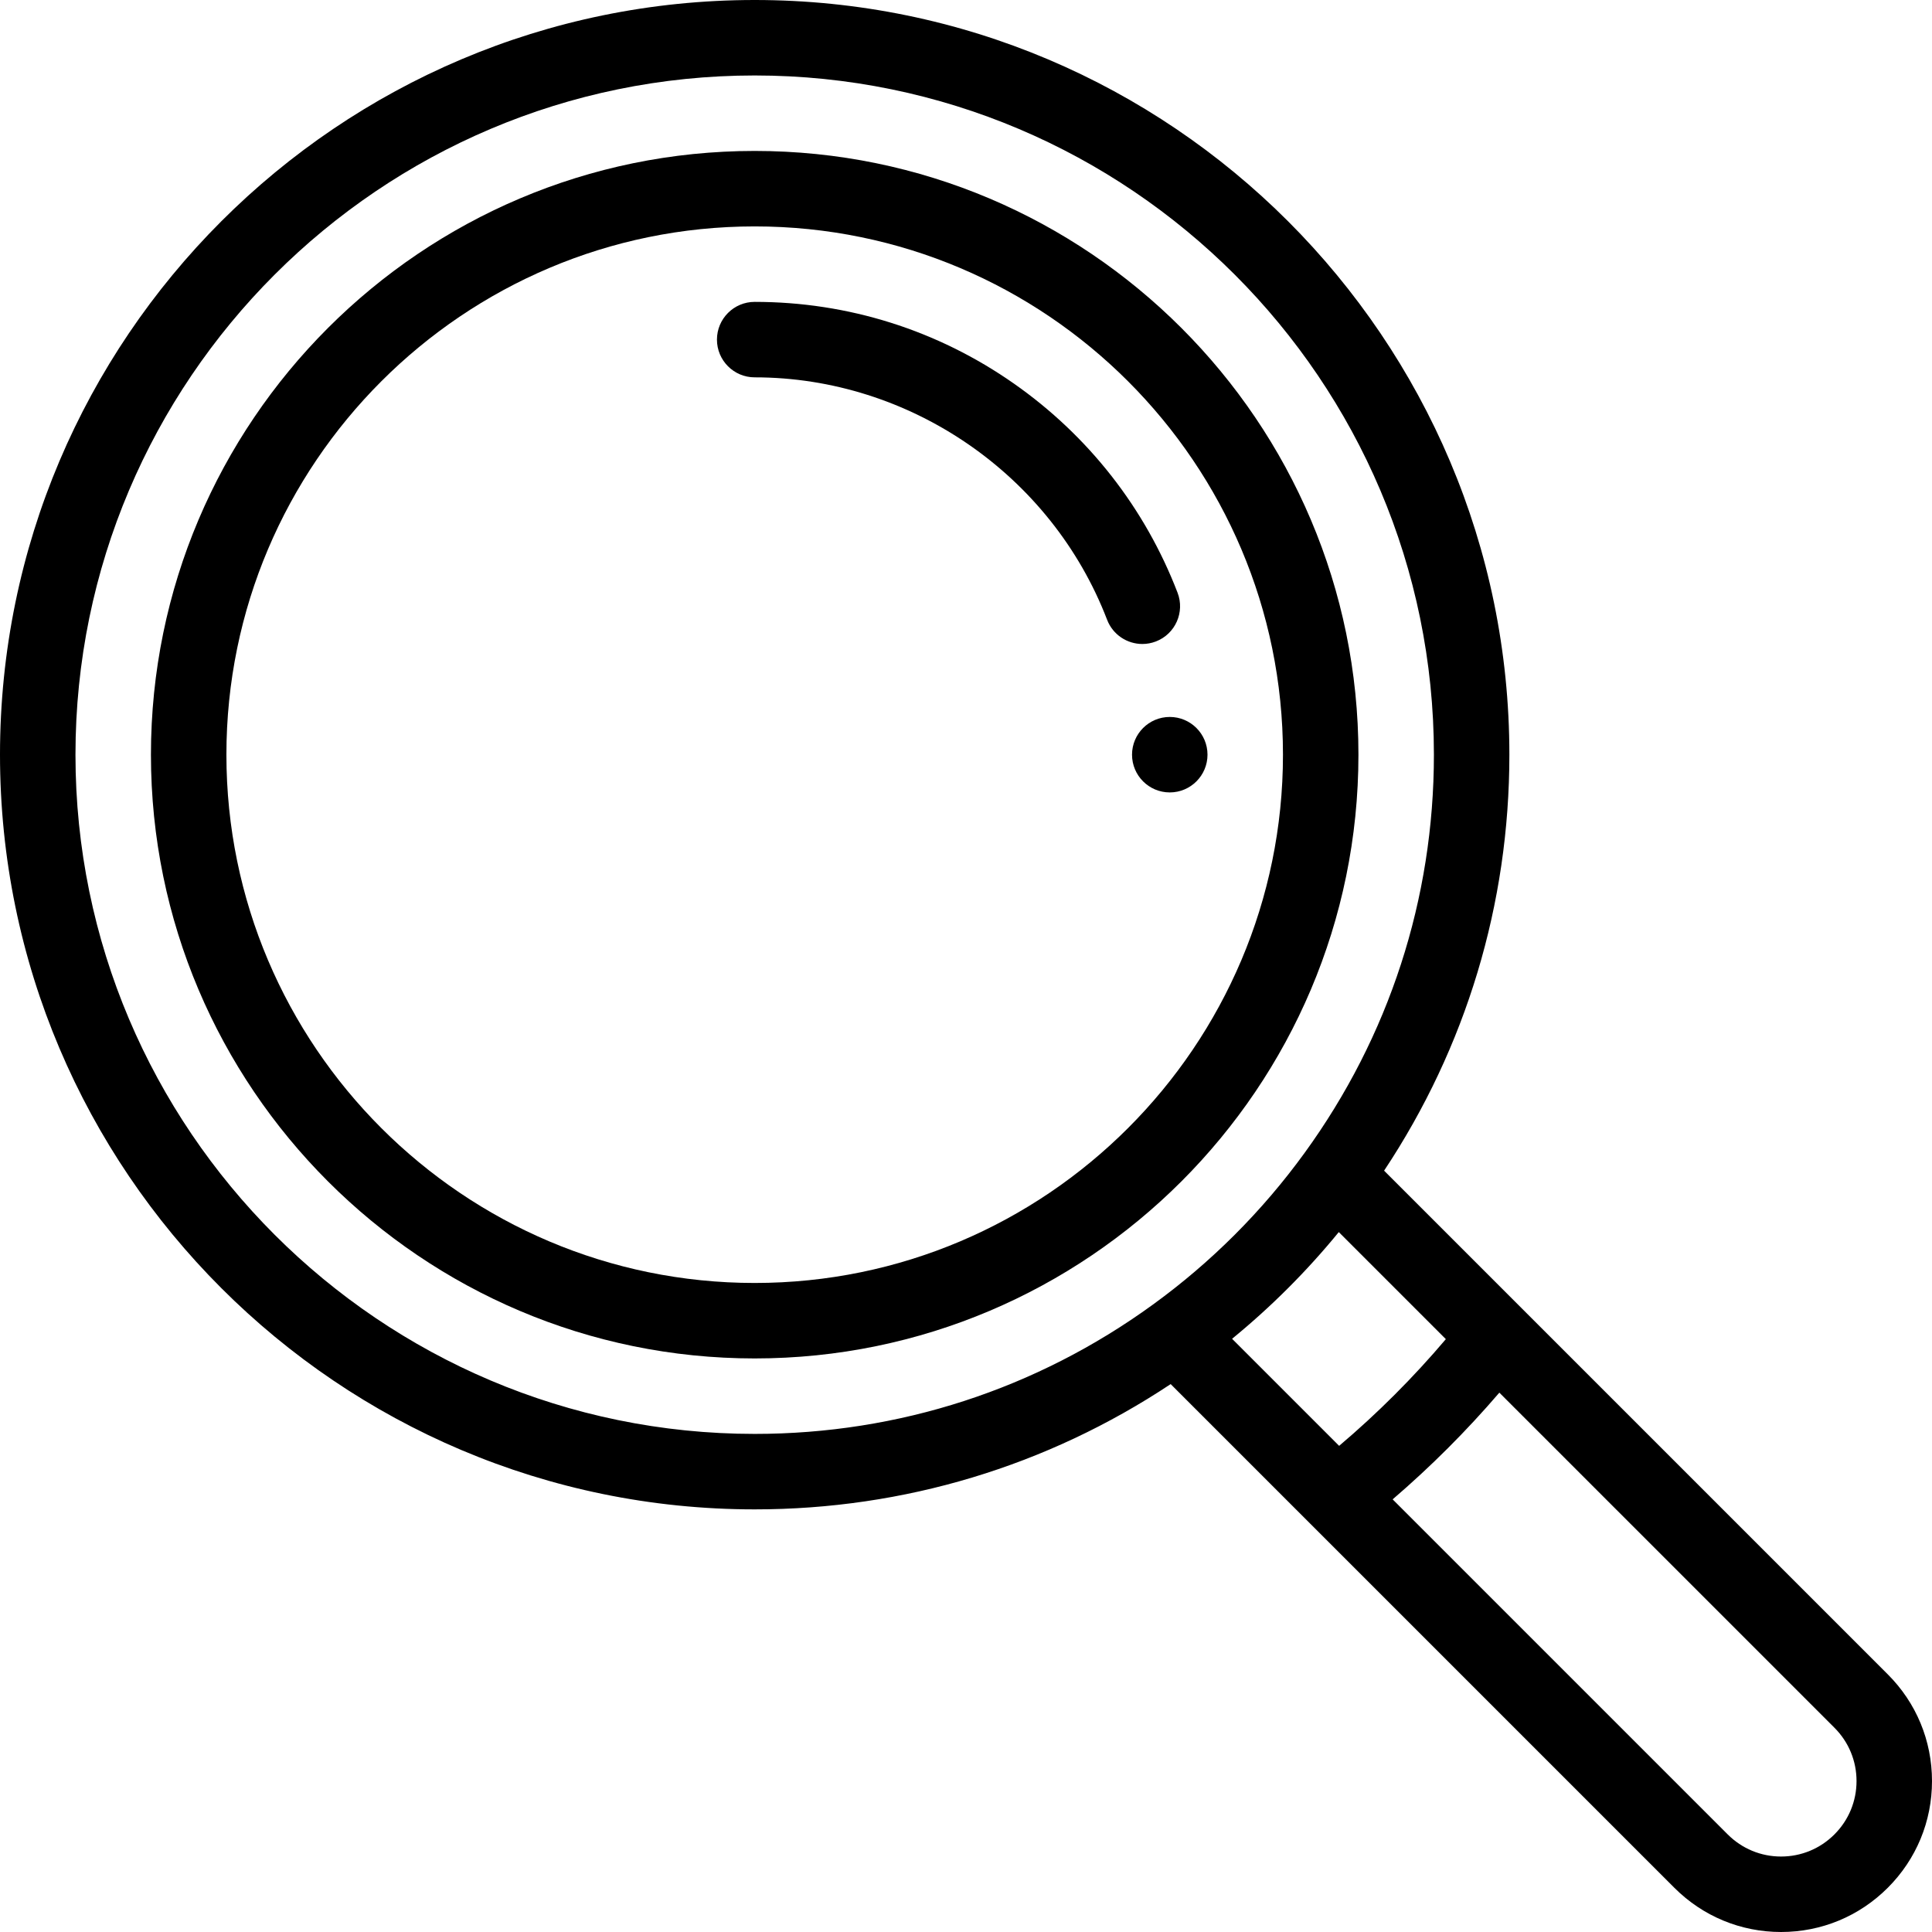
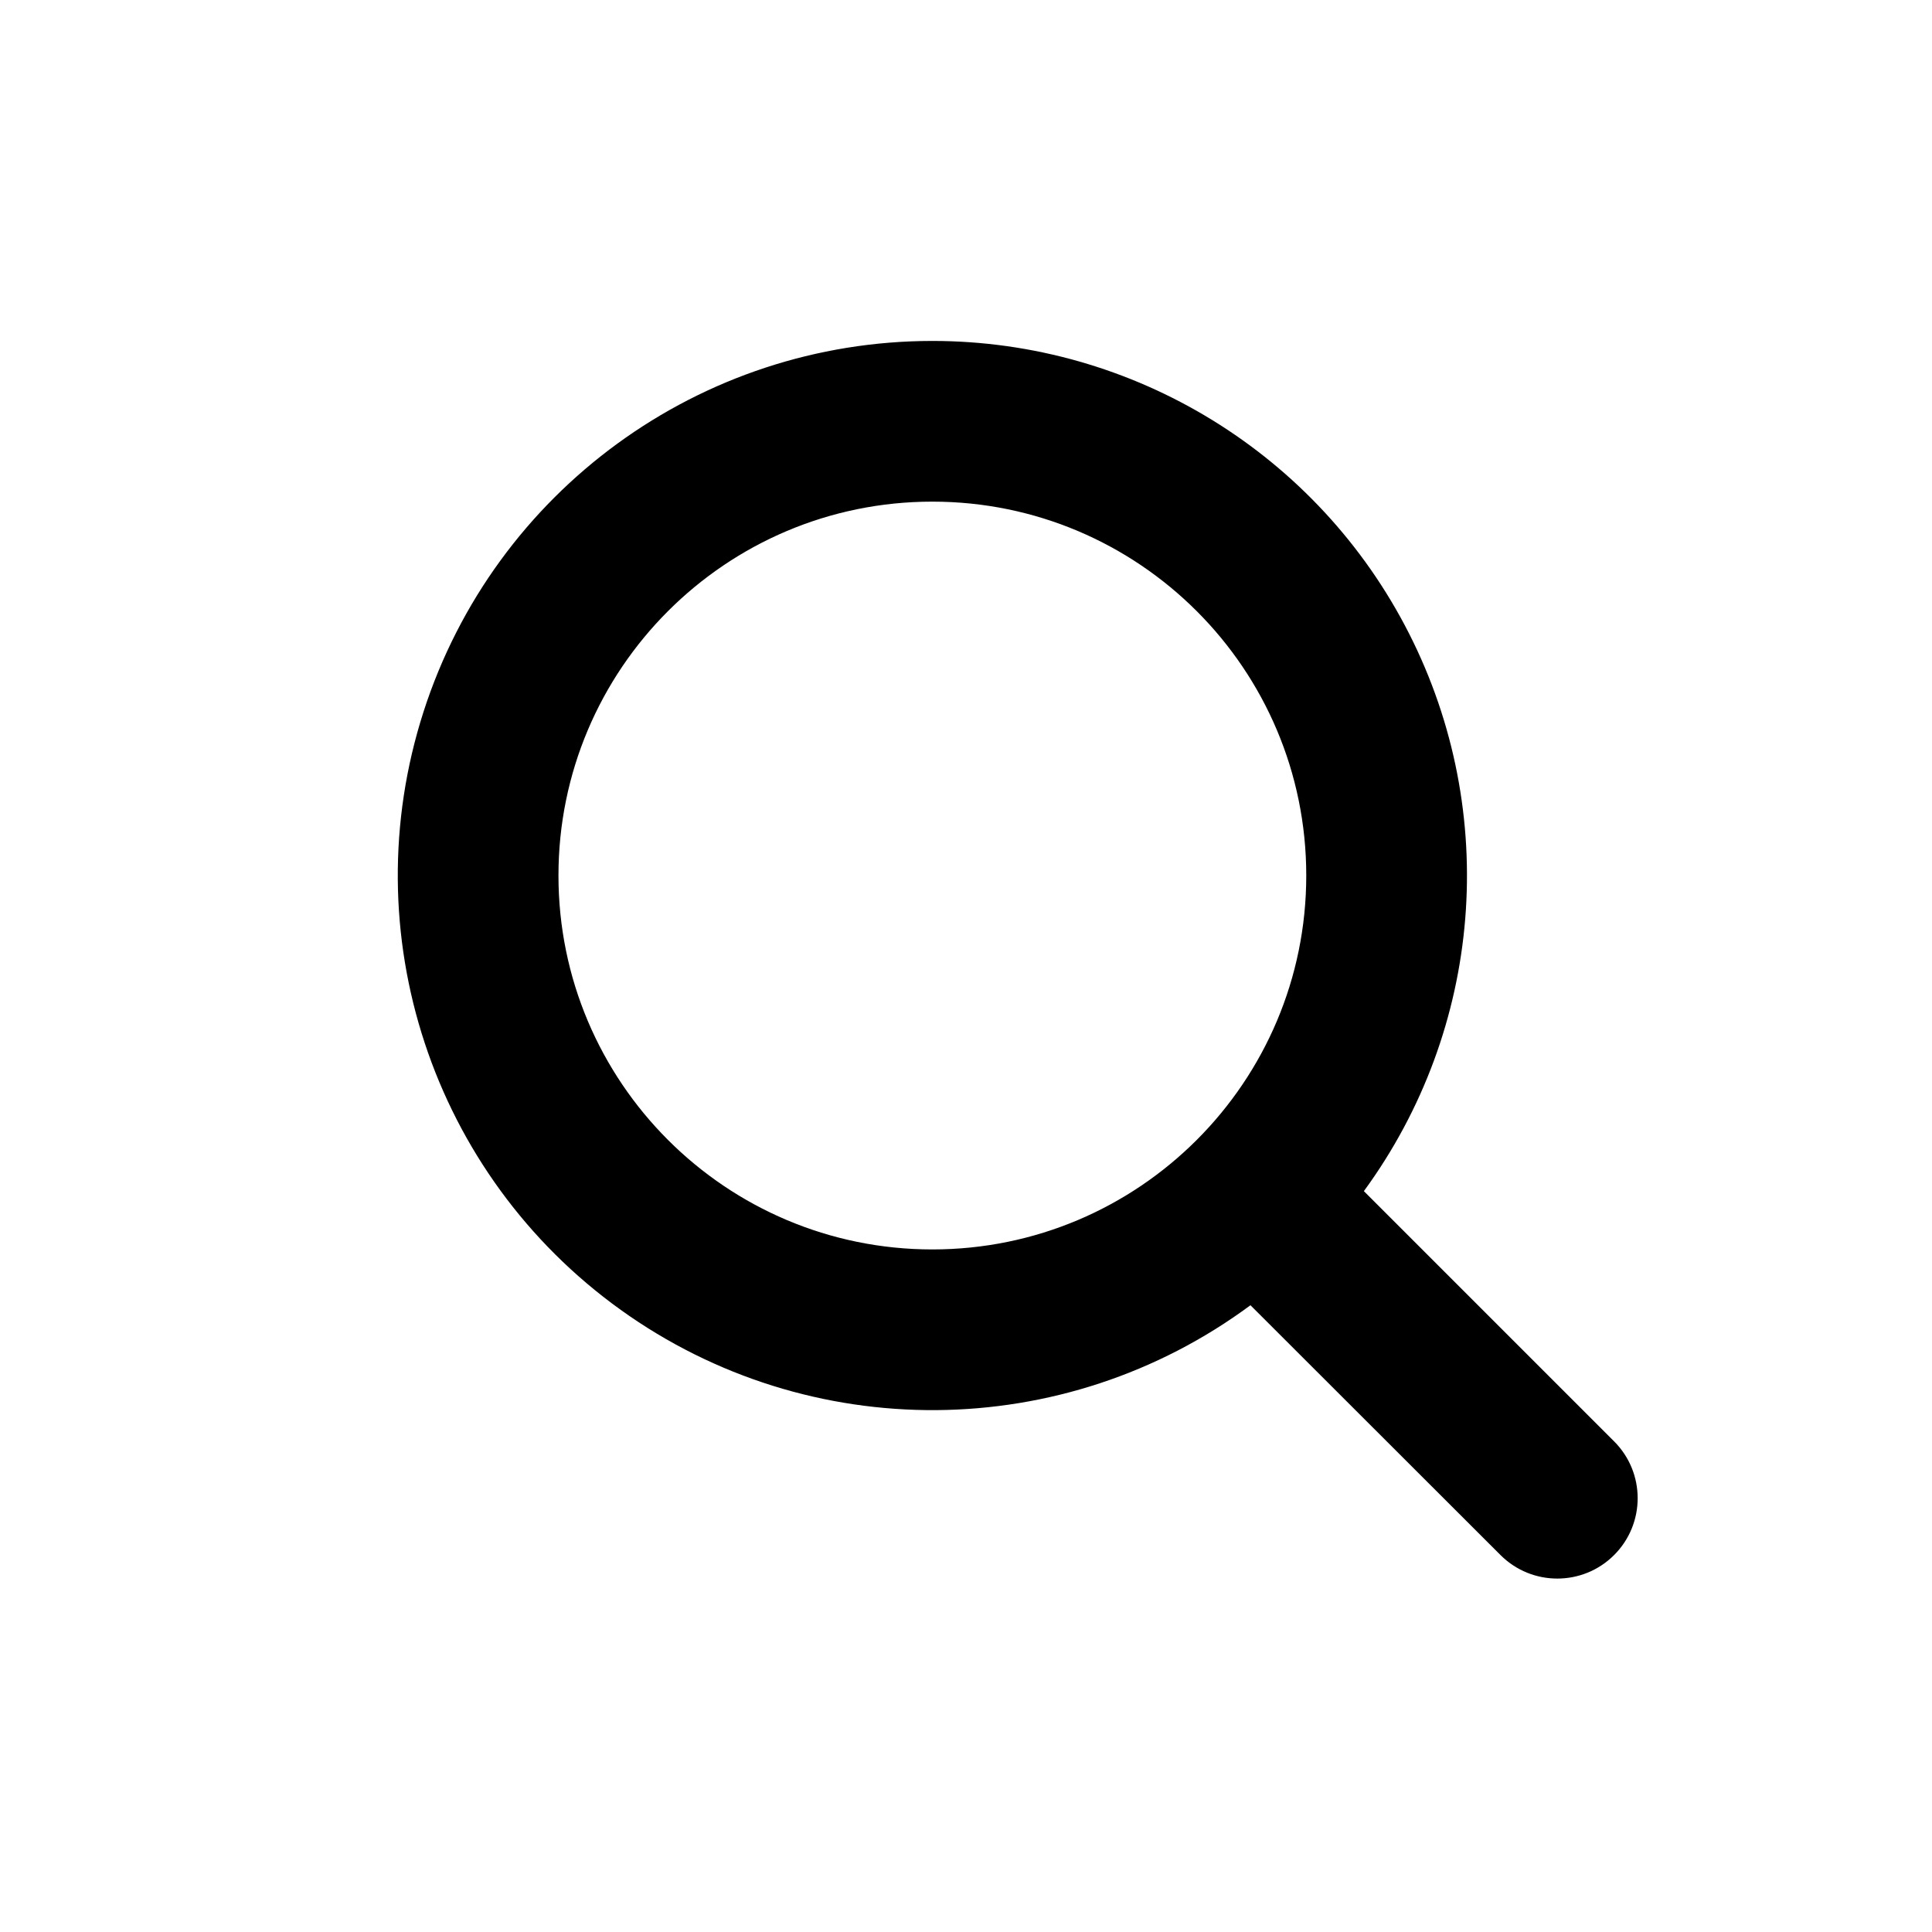
- <svg xmlns="http://www.w3.org/2000/svg" id="Capa_1" x="0" y="0" version="1.1" viewBox="0 0 512 512" xml:space="preserve" style="enable-background:new 0 0 512 512">
-   <g>
-     <g>
-       <path d="M310,190c-5.52,0-10,4.48-10,10s4.48,10,10,10c5.52,0,10-4.48,10-10S315.52,190,310,190z" />
-     </g>
-   </g>
-   <g>
-     <g>
-       <path d="M500.281,443.719l-133.48-133.48C388.546,277.485,400,239.555,400,200C400,89.72,310.28,0,200,0S0,89.72,0,200 s89.72,200,200,200c39.556,0,77.486-11.455,110.239-33.198l36.895,36.895c0.005,0.005,0.01,0.01,0.016,0.016l96.568,96.568 C451.276,507.838,461.319,512,472,512c10.681,0,20.724-4.162,28.278-11.716C507.837,492.731,512,482.687,512,472 S507.837,451.269,500.281,443.719z M305.536,345.727c0,0.001-0.001,0.001-0.002,0.002C274.667,368.149,238.175,380,200,380 c-99.252,0-180-80.748-180-180S100.748,20,200,20s180,80.748,180,180c0,38.175-11.851,74.667-34.272,105.535 C334.511,320.988,320.989,334.511,305.536,345.727z M326.516,354.793c10.35-8.467,19.811-17.928,28.277-28.277l28.371,28.371 c-8.628,10.183-18.094,19.65-28.277,28.277L326.516,354.793z M486.139,486.139c-3.78,3.78-8.801,5.861-14.139,5.861 s-10.359-2.081-14.139-5.861l-88.795-88.795c10.127-8.691,19.587-18.15,28.277-28.277l88.798,88.798 C489.919,461.639,492,466.658,492,472C492,477.342,489.919,482.361,486.139,486.139z" />
-     </g>
-   </g>
-   <g>
-     <g>
-       <path d="M200,40c-88.225,0-160,71.775-160,160s71.775,160,160,160s160-71.775,160-160S288.225,40,200,40z M200,340 c-77.196,0-140-62.804-140-140S122.804,60,200,60s140,62.804,140,140S277.196,340,200,340z" />
-     </g>
-   </g>
-   <g>
-     <g>
-       <path d="M312.065,157.073c-8.611-22.412-23.604-41.574-43.36-55.413C248.479,87.49,224.721,80,200,80c-5.522,0-10,4.478-10,10 c0,5.522,4.478,10,10,10c41.099,0,78.631,25.818,93.396,64.247c1.528,3.976,5.317,6.416,9.337,6.416 c1.192,0,2.405-0.215,3.584-0.668C311.472,168.014,314.046,162.229,312.065,157.073z" />
-     </g>
+ <svg xmlns="http://www.w3.org/2000/svg" class="" width="22" height="22" viewBox="0 0 17 17">
+   <g fill="none" fill-rule="evenodd">
+     <path fill="currentColor" d="M8.204 3a4.704 4.704 0 0 1 3.797 7.481l2.202 2.202a.707.707 0 1 1-1 1l-2.2-2.198A4.704 4.704 0 1 1 8.204 3zm0 1.414a3.29 3.29 0 1 0 0 6.58 3.29 3.29 0 0 0 0-6.58z" />
  </g>
</svg>
